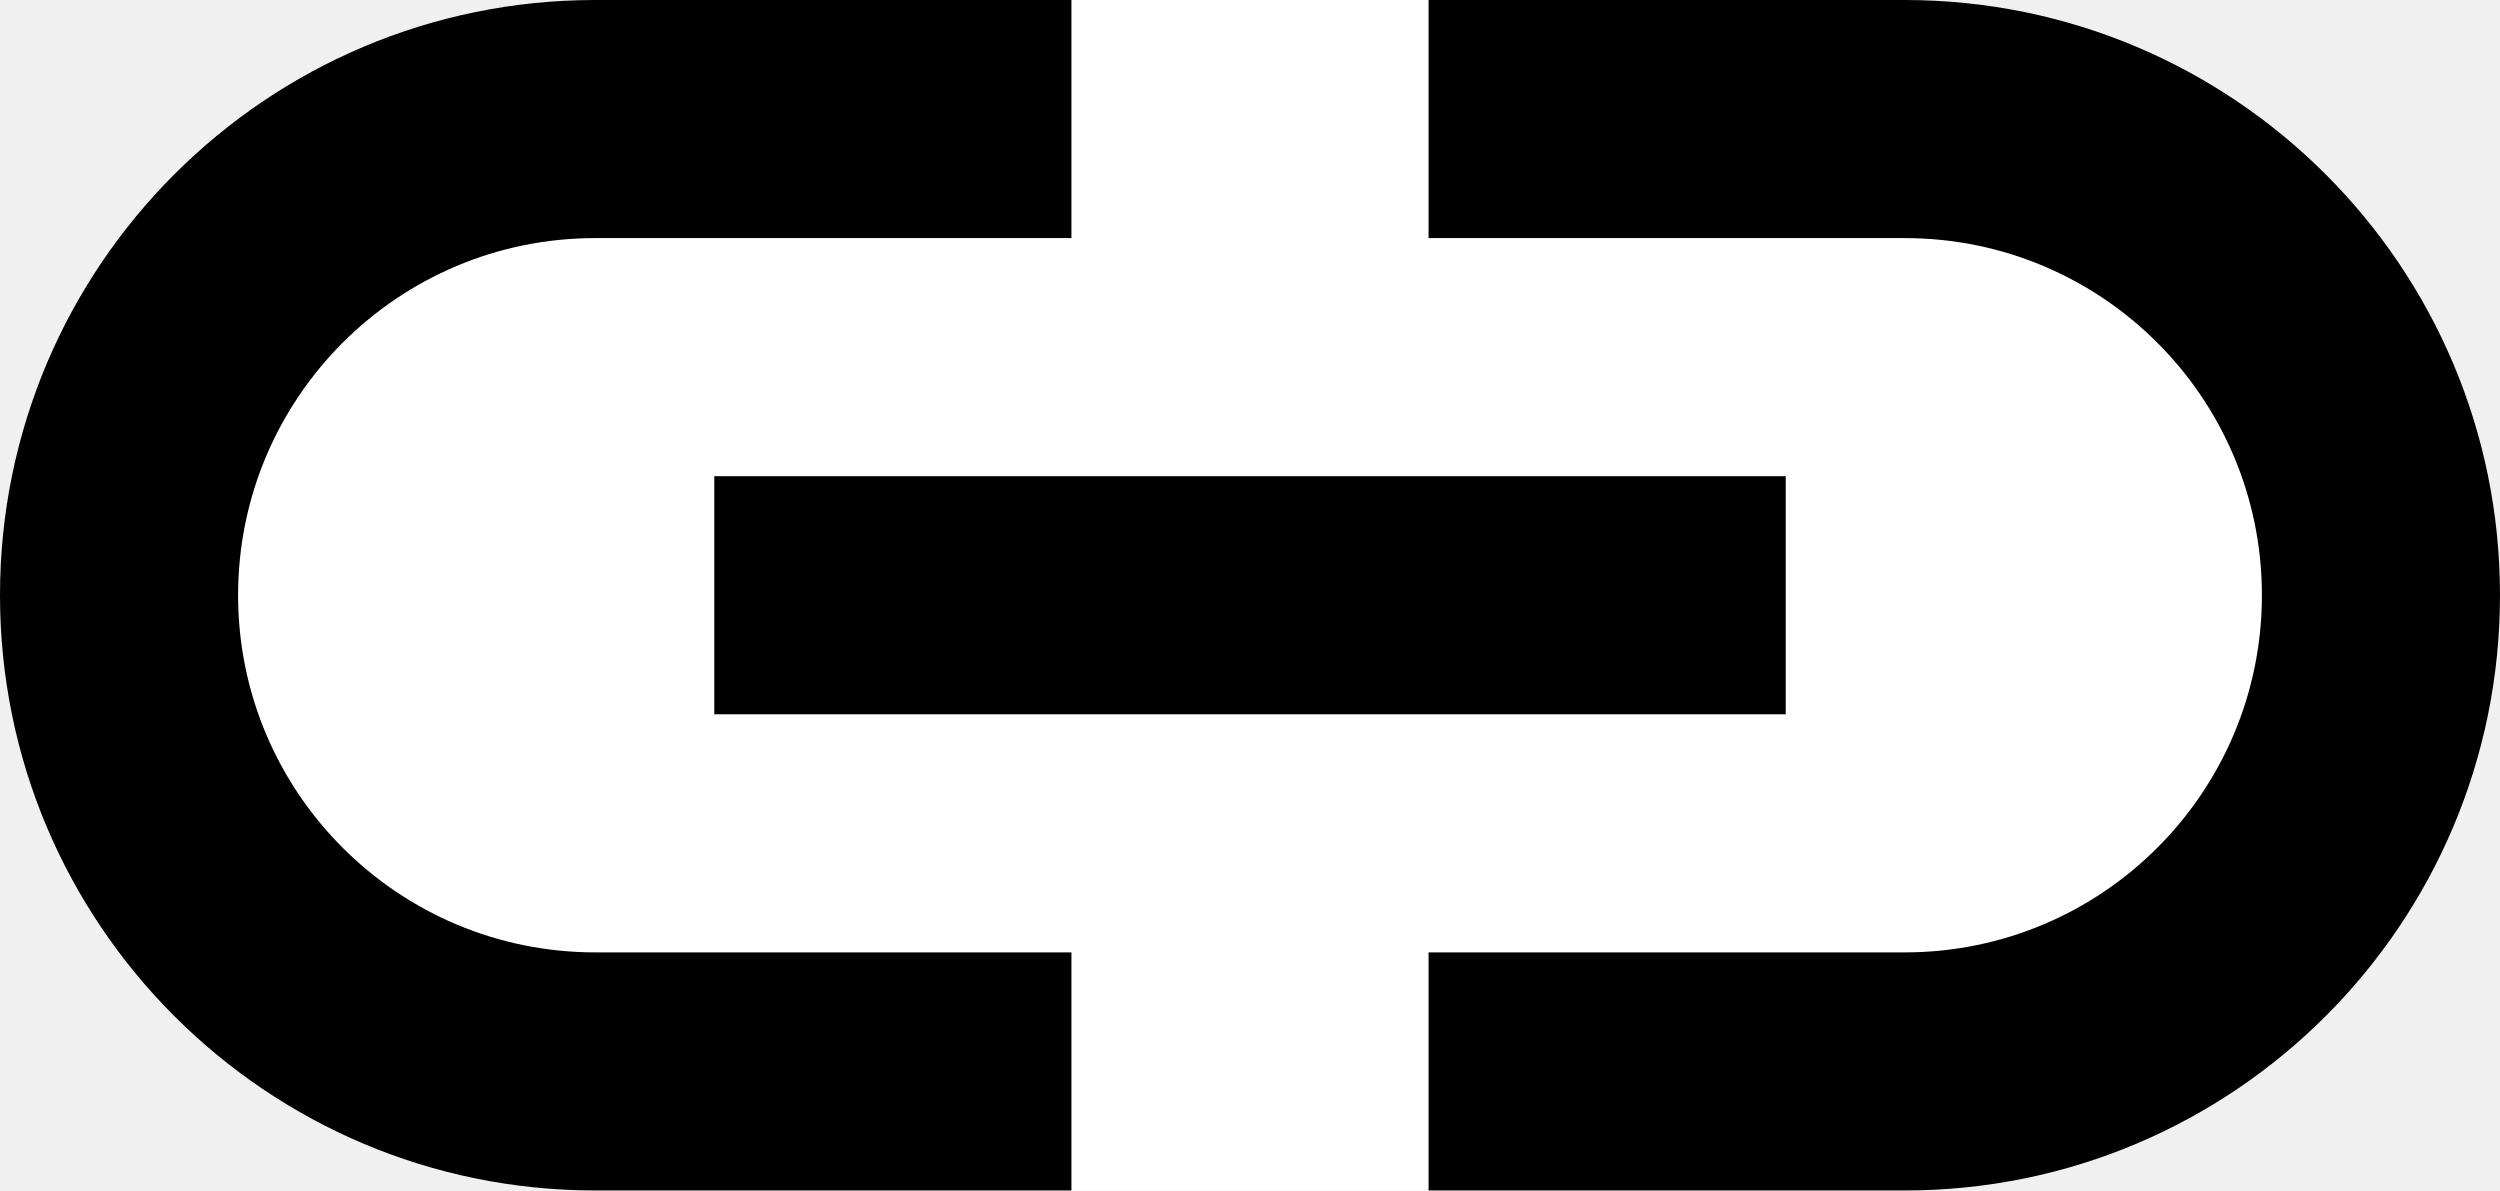
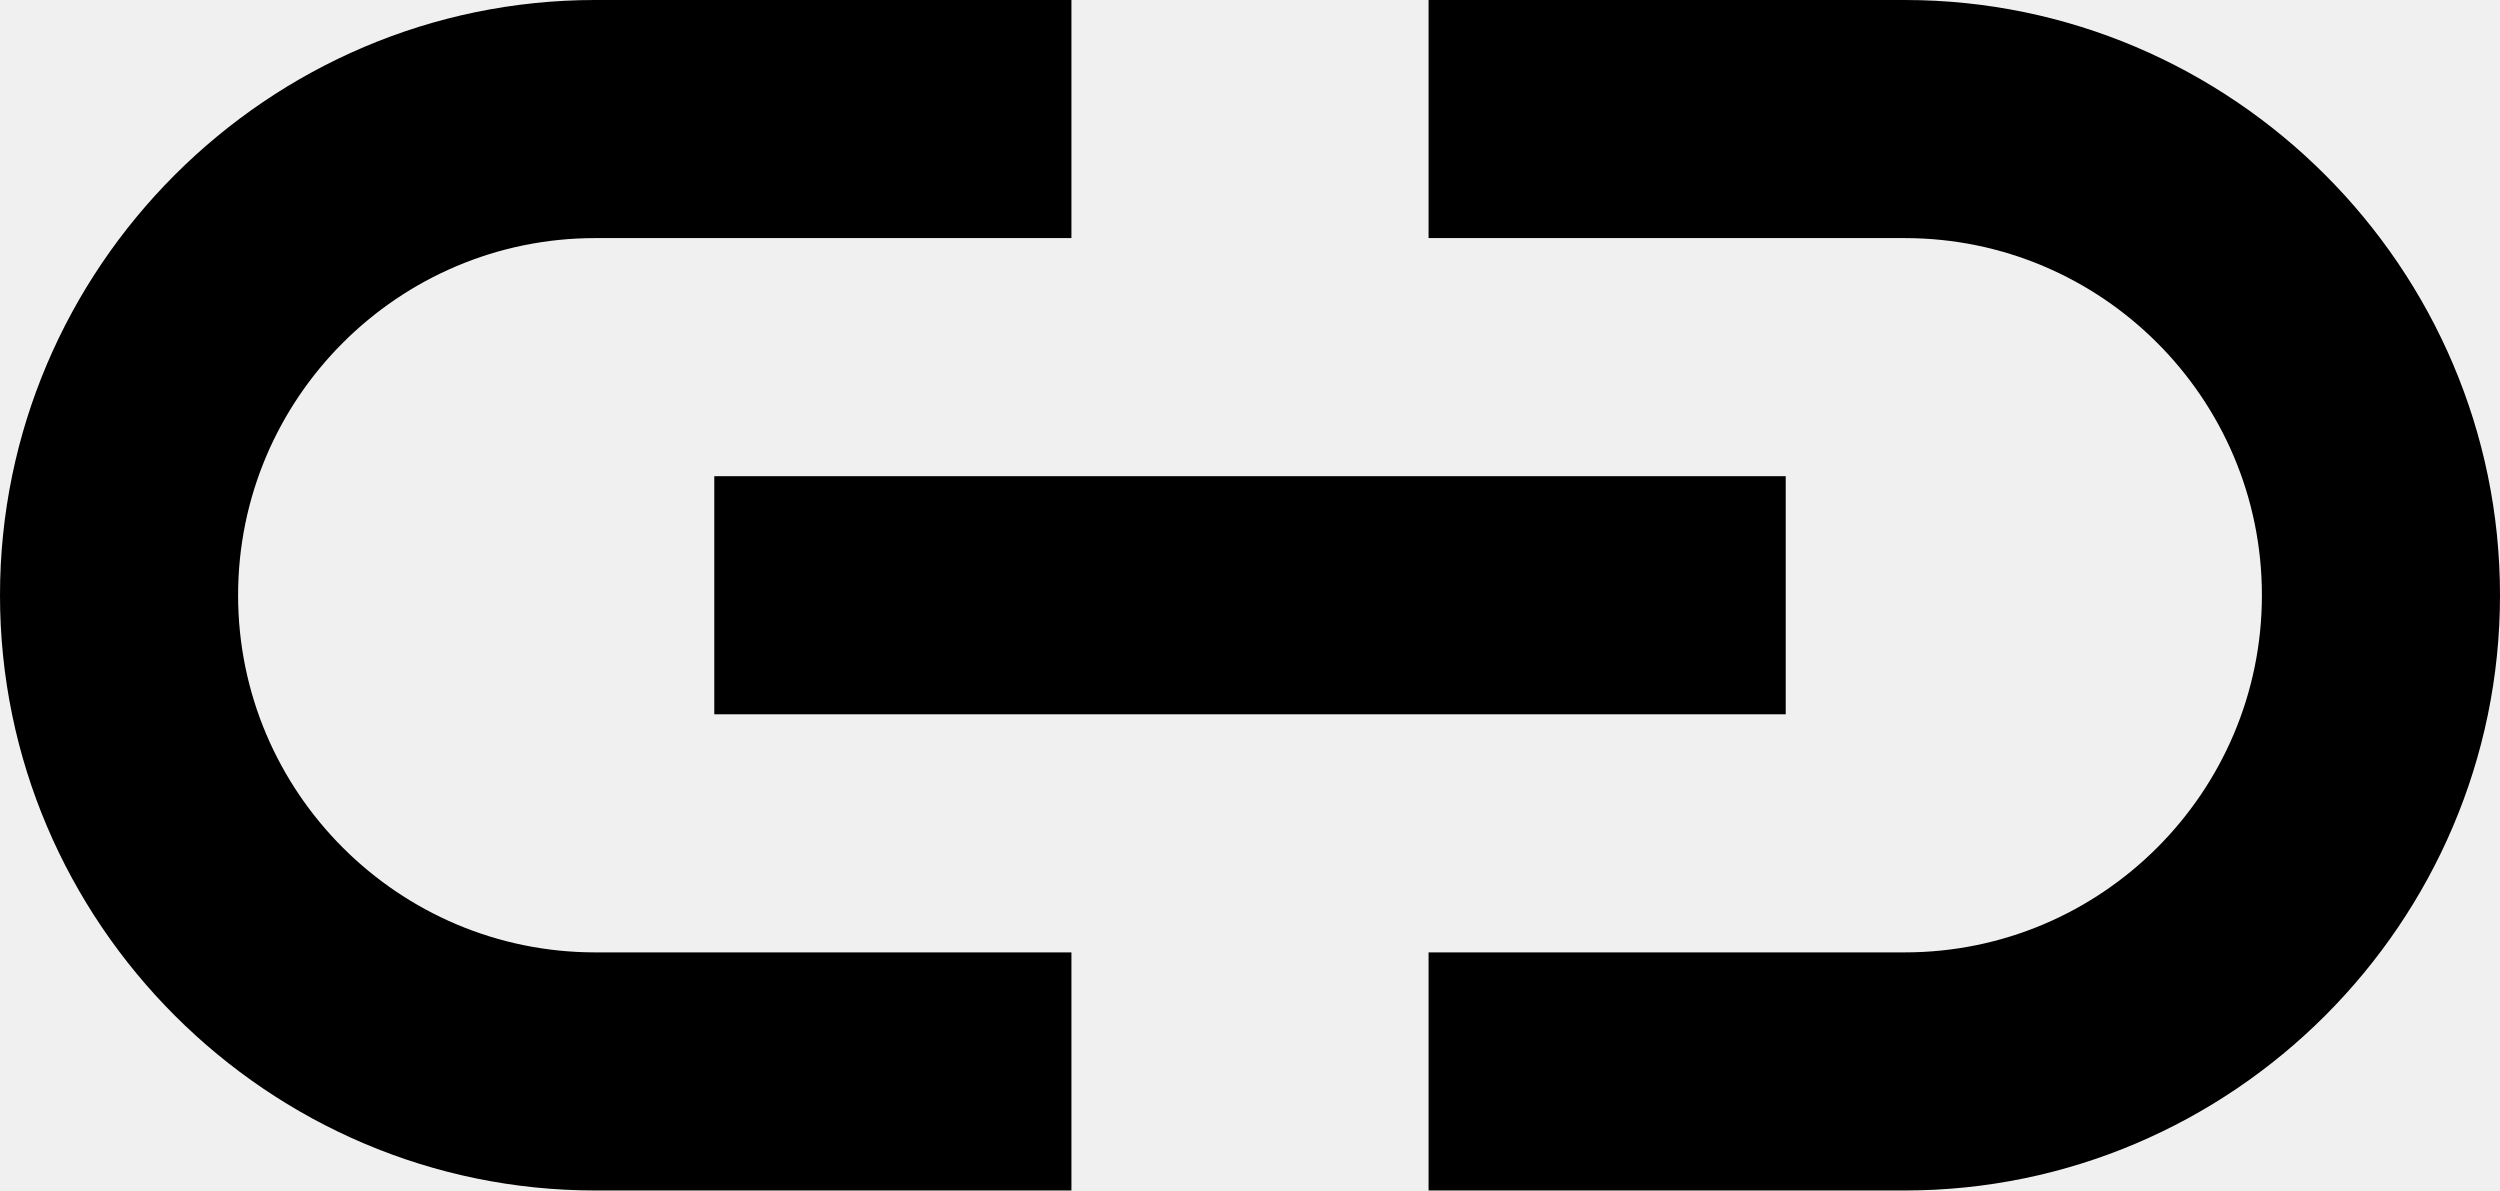
- <svg xmlns="http://www.w3.org/2000/svg" id="a7b95df4-e22e-4f7b-a0d5-4e62d8cc939f" data-name="all icons" width="21" height="10" viewBox="0 0 21 10">
-   <g>
-     <path d="M21,5a5.015,5.015,0,0,1-5,5H5A5.015,5.015,0,0,1,0,5H0A5.015,5.015,0,0,1,5,0H16a5.015,5.015,0,0,1,5,5Z" style="fill: #fff" />
-     <g>
-       <path d="M16,0H12V2h4a3,3,0,0,1,0,6H12v2h4A5,5,0,0,0,16,0Z" fill="currentColor" />
-       <path d="M2,5A3,3,0,0,1,5,2H9V0H5A5,5,0,0,0,5,10H9V8H5A3,3,0,0,1,2,5Z" fill="currentColor" />
-       <rect x="6" y="4" width="9" height="2" fill="currentColor" />
-     </g>
-   </g>
+ <svg xmlns="http://www.w3.org/2000/svg" version="1.1" x="0px" y="0px" width="21px" height="10px" viewBox="0 0 21 10" enable-background="new 0 0 21 10" xml:space="preserve">
+   <path fill="currentColor" d="M16,0h-4v2h4c1.654,0,3,1.346,3,3s-1.346,3-3,3h-4v2h4c2.75,0,5-2.25,5-5S18.75,0,16,0z" />
+   <path fill="currentColor" d="M2,5c0-1.654,1.346-3,3-3h4V0H5C2.25,0,0,2.25,0,5s2.25,5,5,5h4V8H5C3.346,8,2,6.654,2,5z" />
+   <rect x="6" y="4" fill="currentColor" width="9" height="2" />
</svg>
